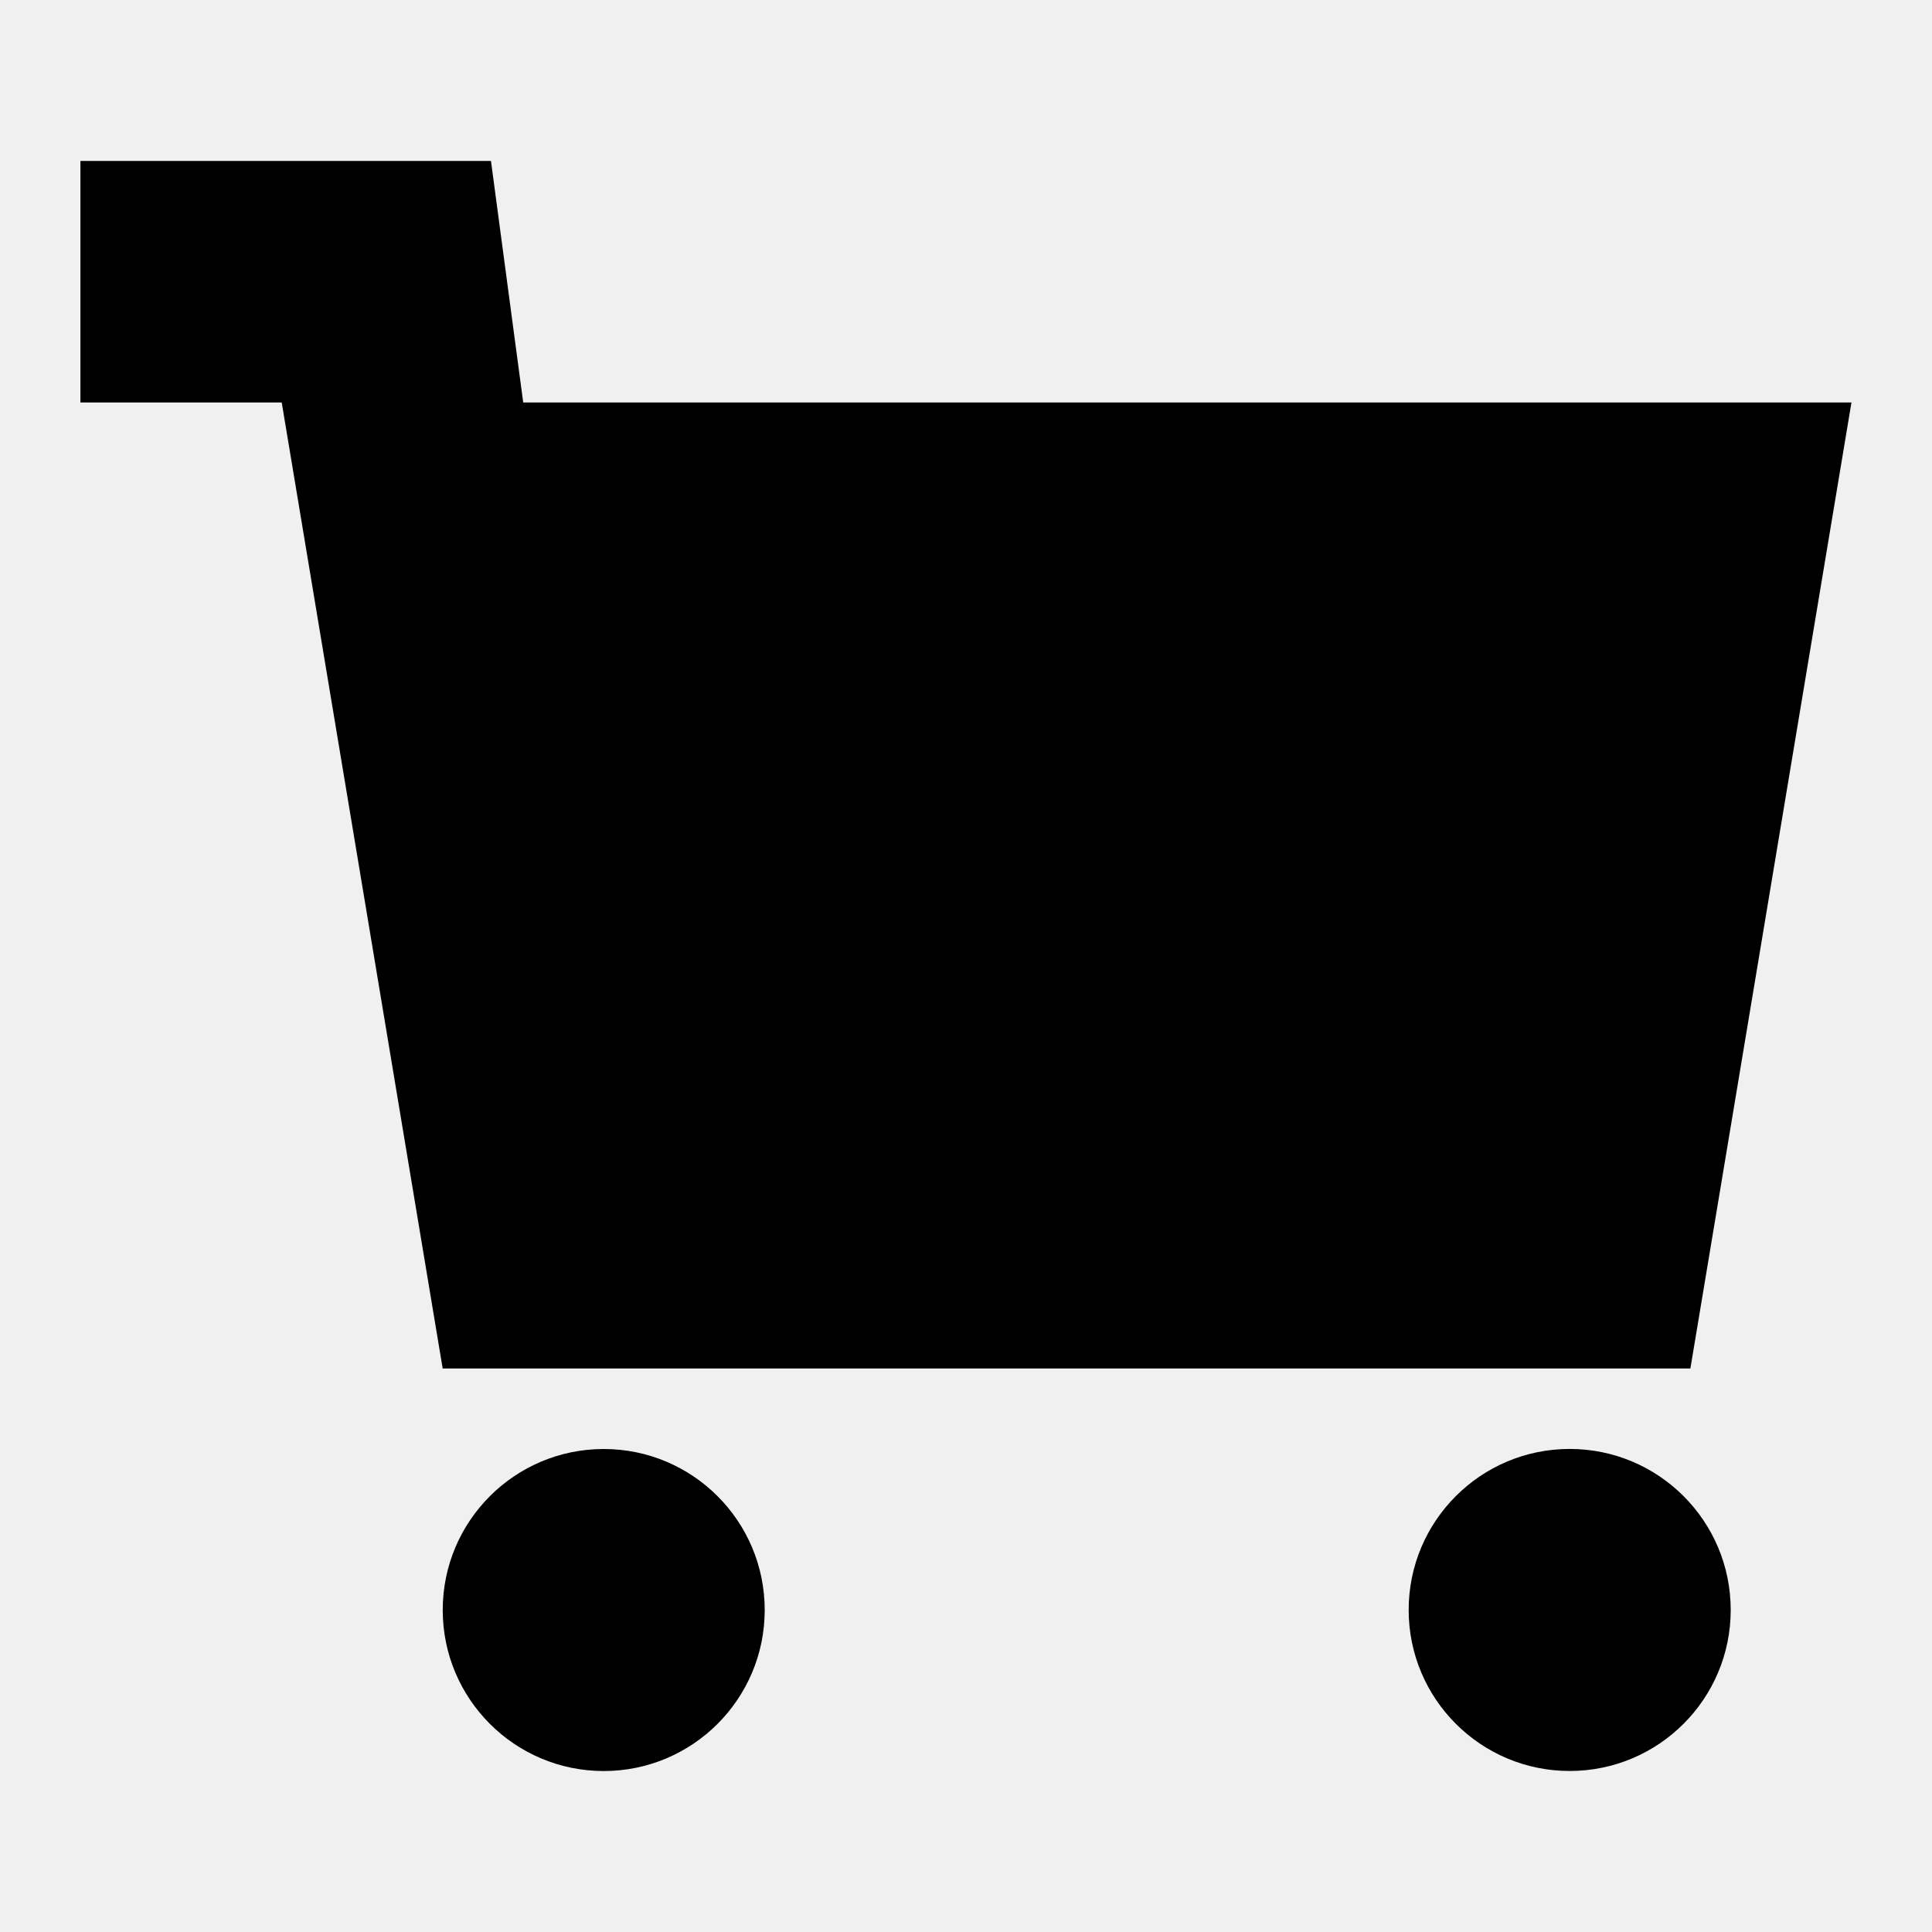
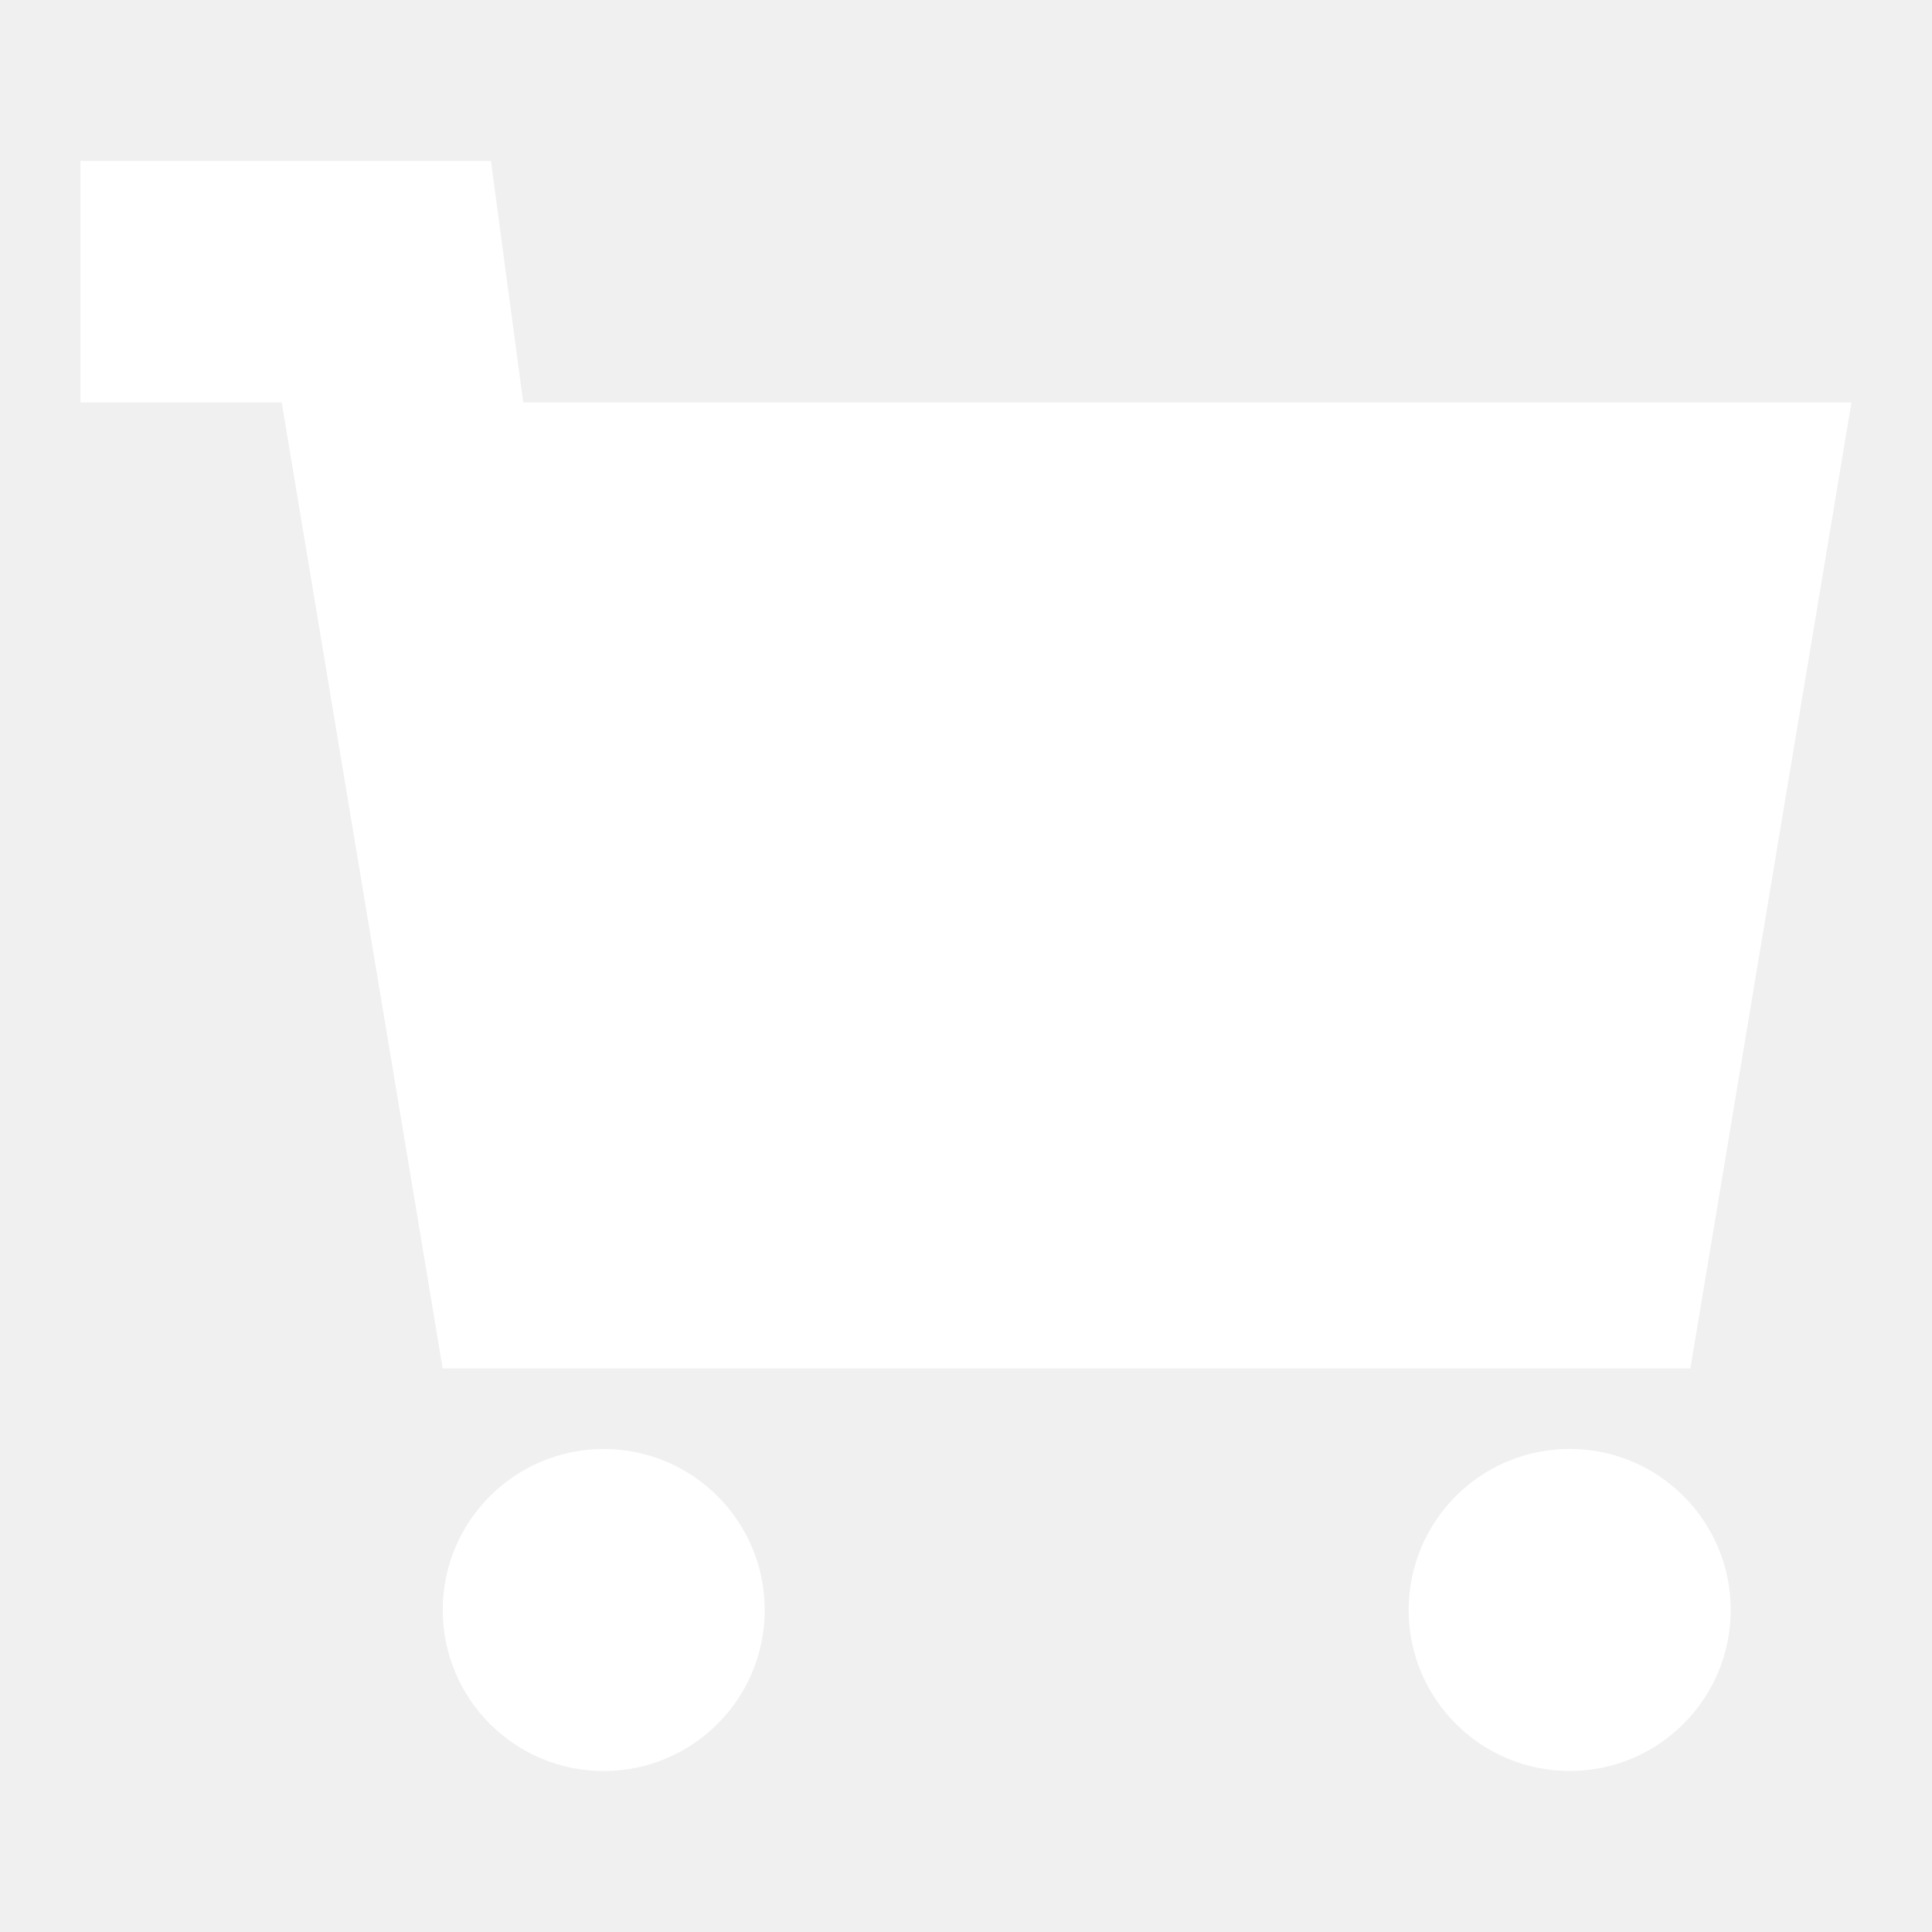
- <svg xmlns="http://www.w3.org/2000/svg" aria-hidden="true" focusable="false" width="16" height="16" viewBox="0 0 16 16" fill="currentColor">
+ <svg xmlns="http://www.w3.org/2000/svg" aria-hidden="true" focusable="false" width="16" height="16" viewBox="0 0 16 16" fill="#fff">
  <path fill-rule="evenodd" clip-rule="evenodd" d="M3.666 11.333h10.333l1.334-8h-11l-.267-2h-3.4v2h1.667l1.333 8zm1.333 3.334A1.333 1.333 0 105 12a1.333 1.333 0 000 2.667zm9.334-1.334a1.333 1.333 0 11-2.667 0 1.333 1.333 0 012.667 0z" />
</svg>
